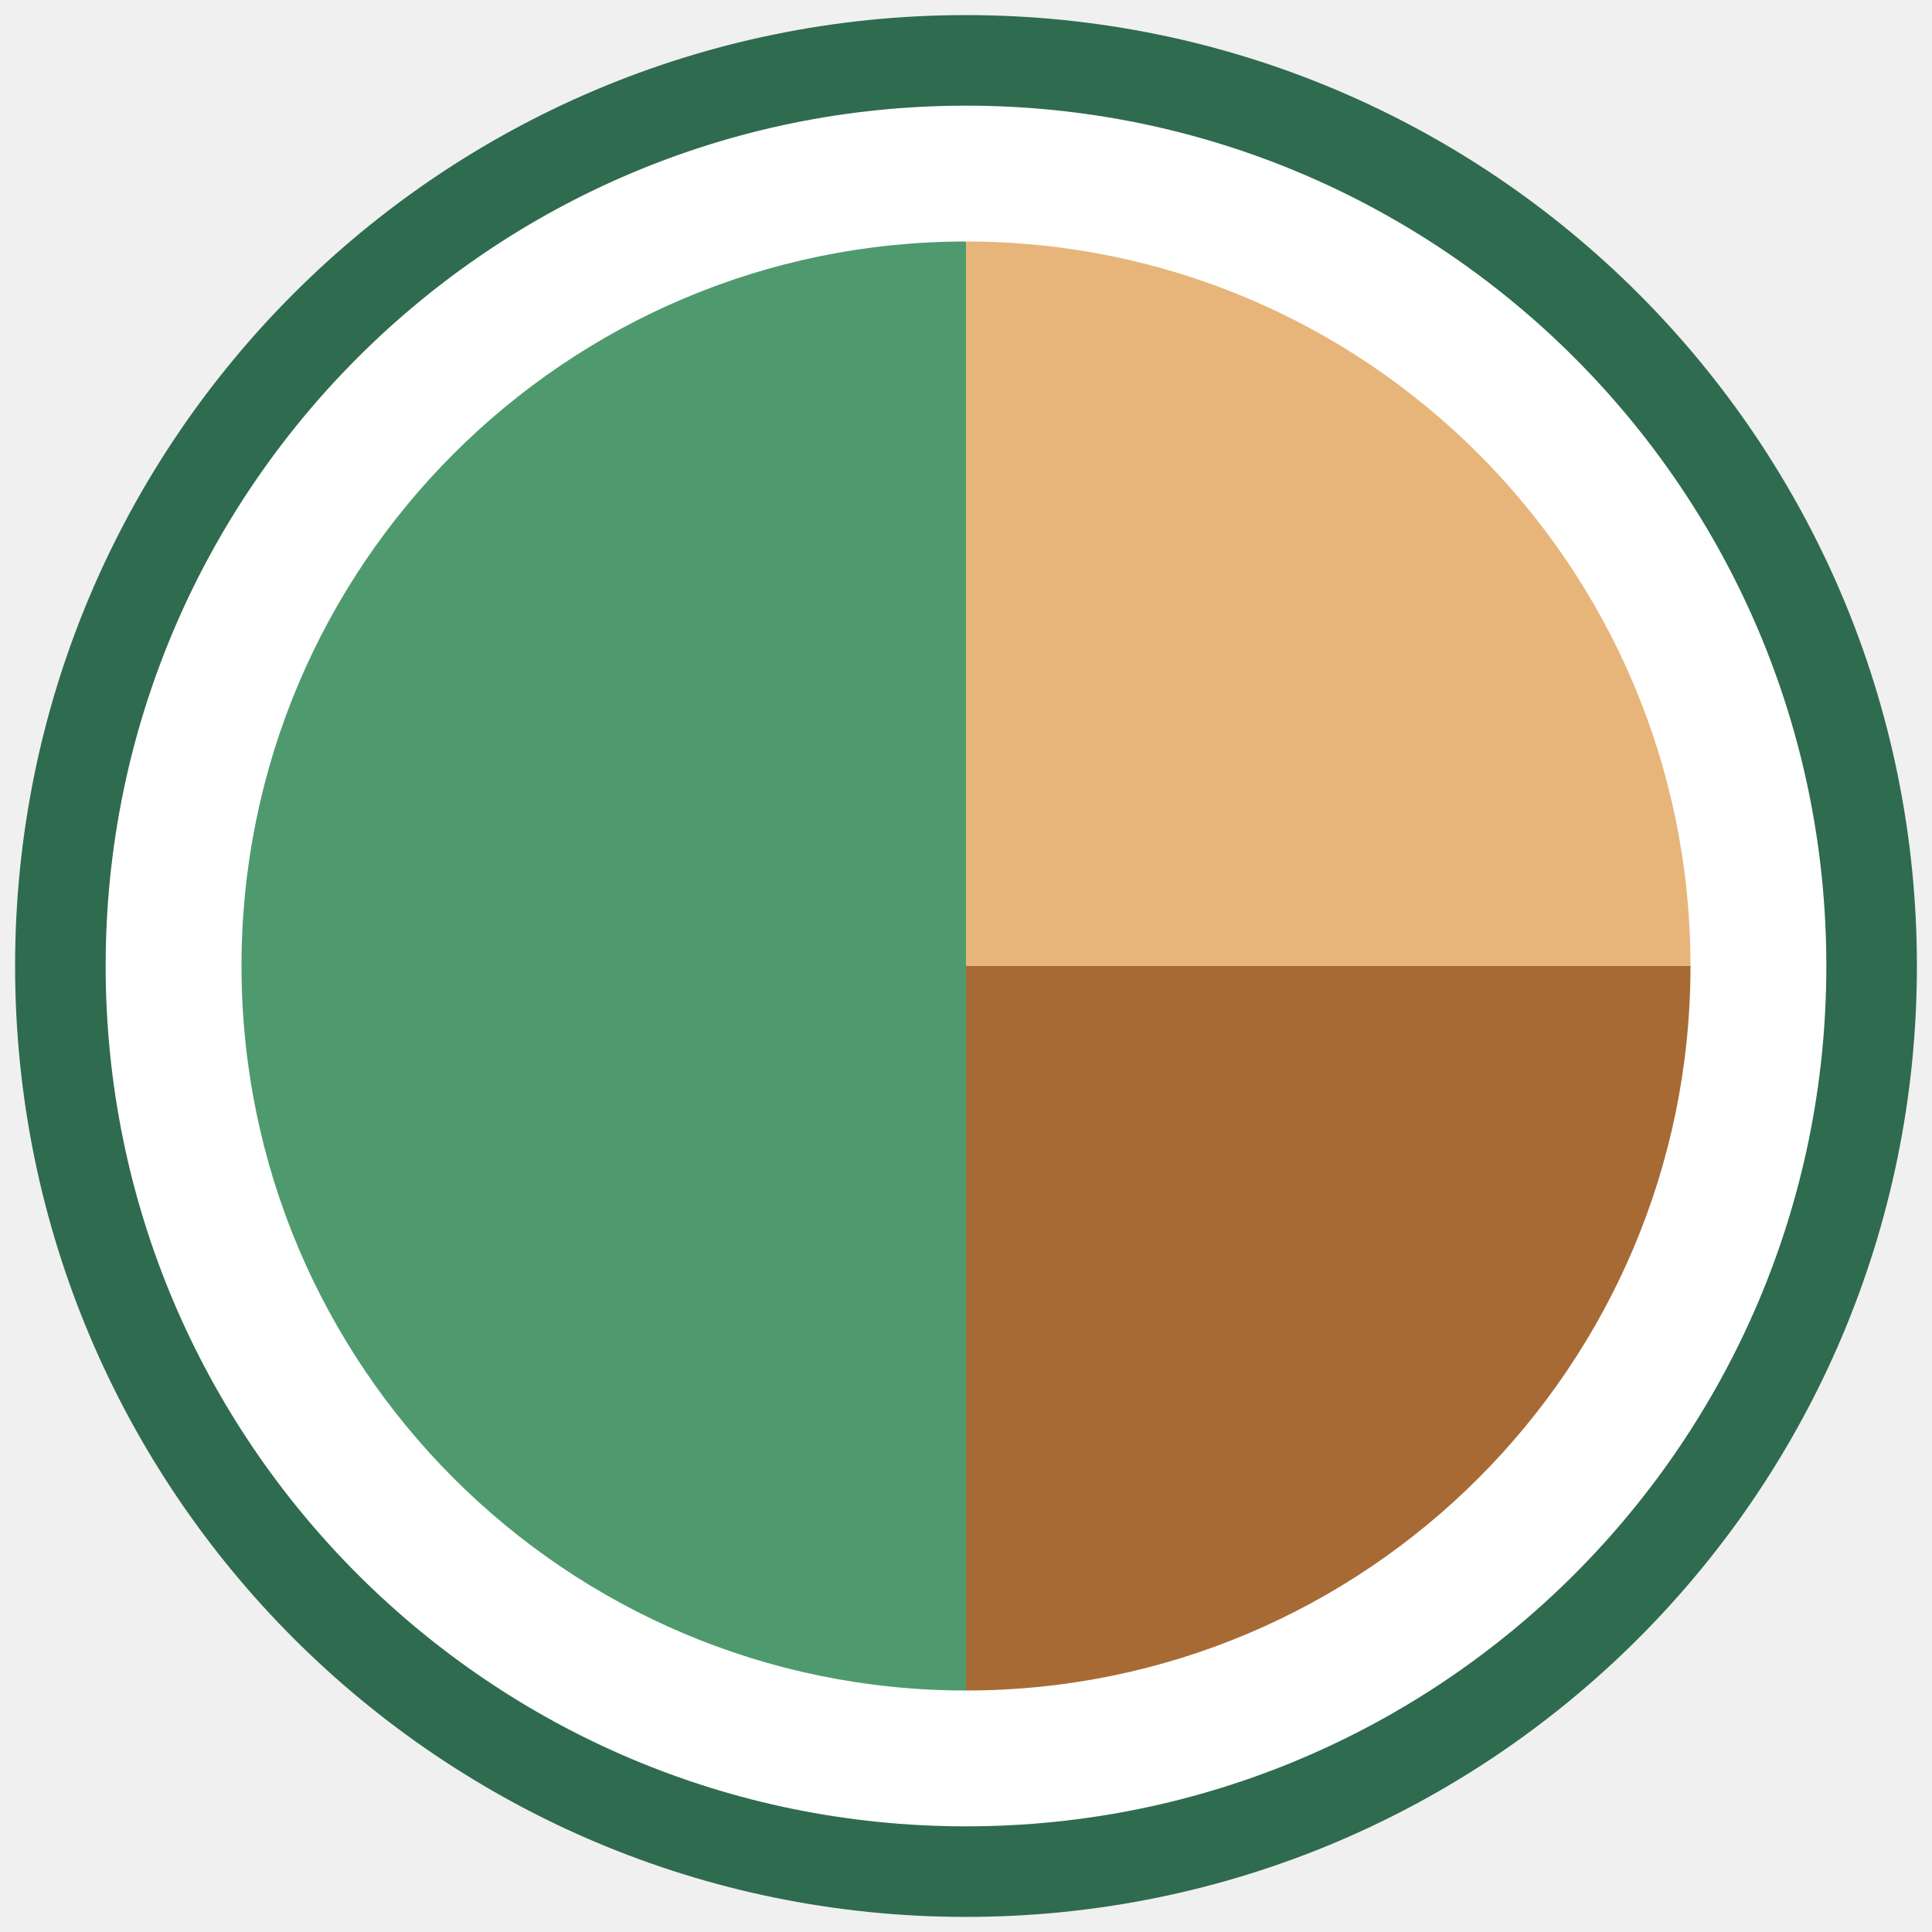
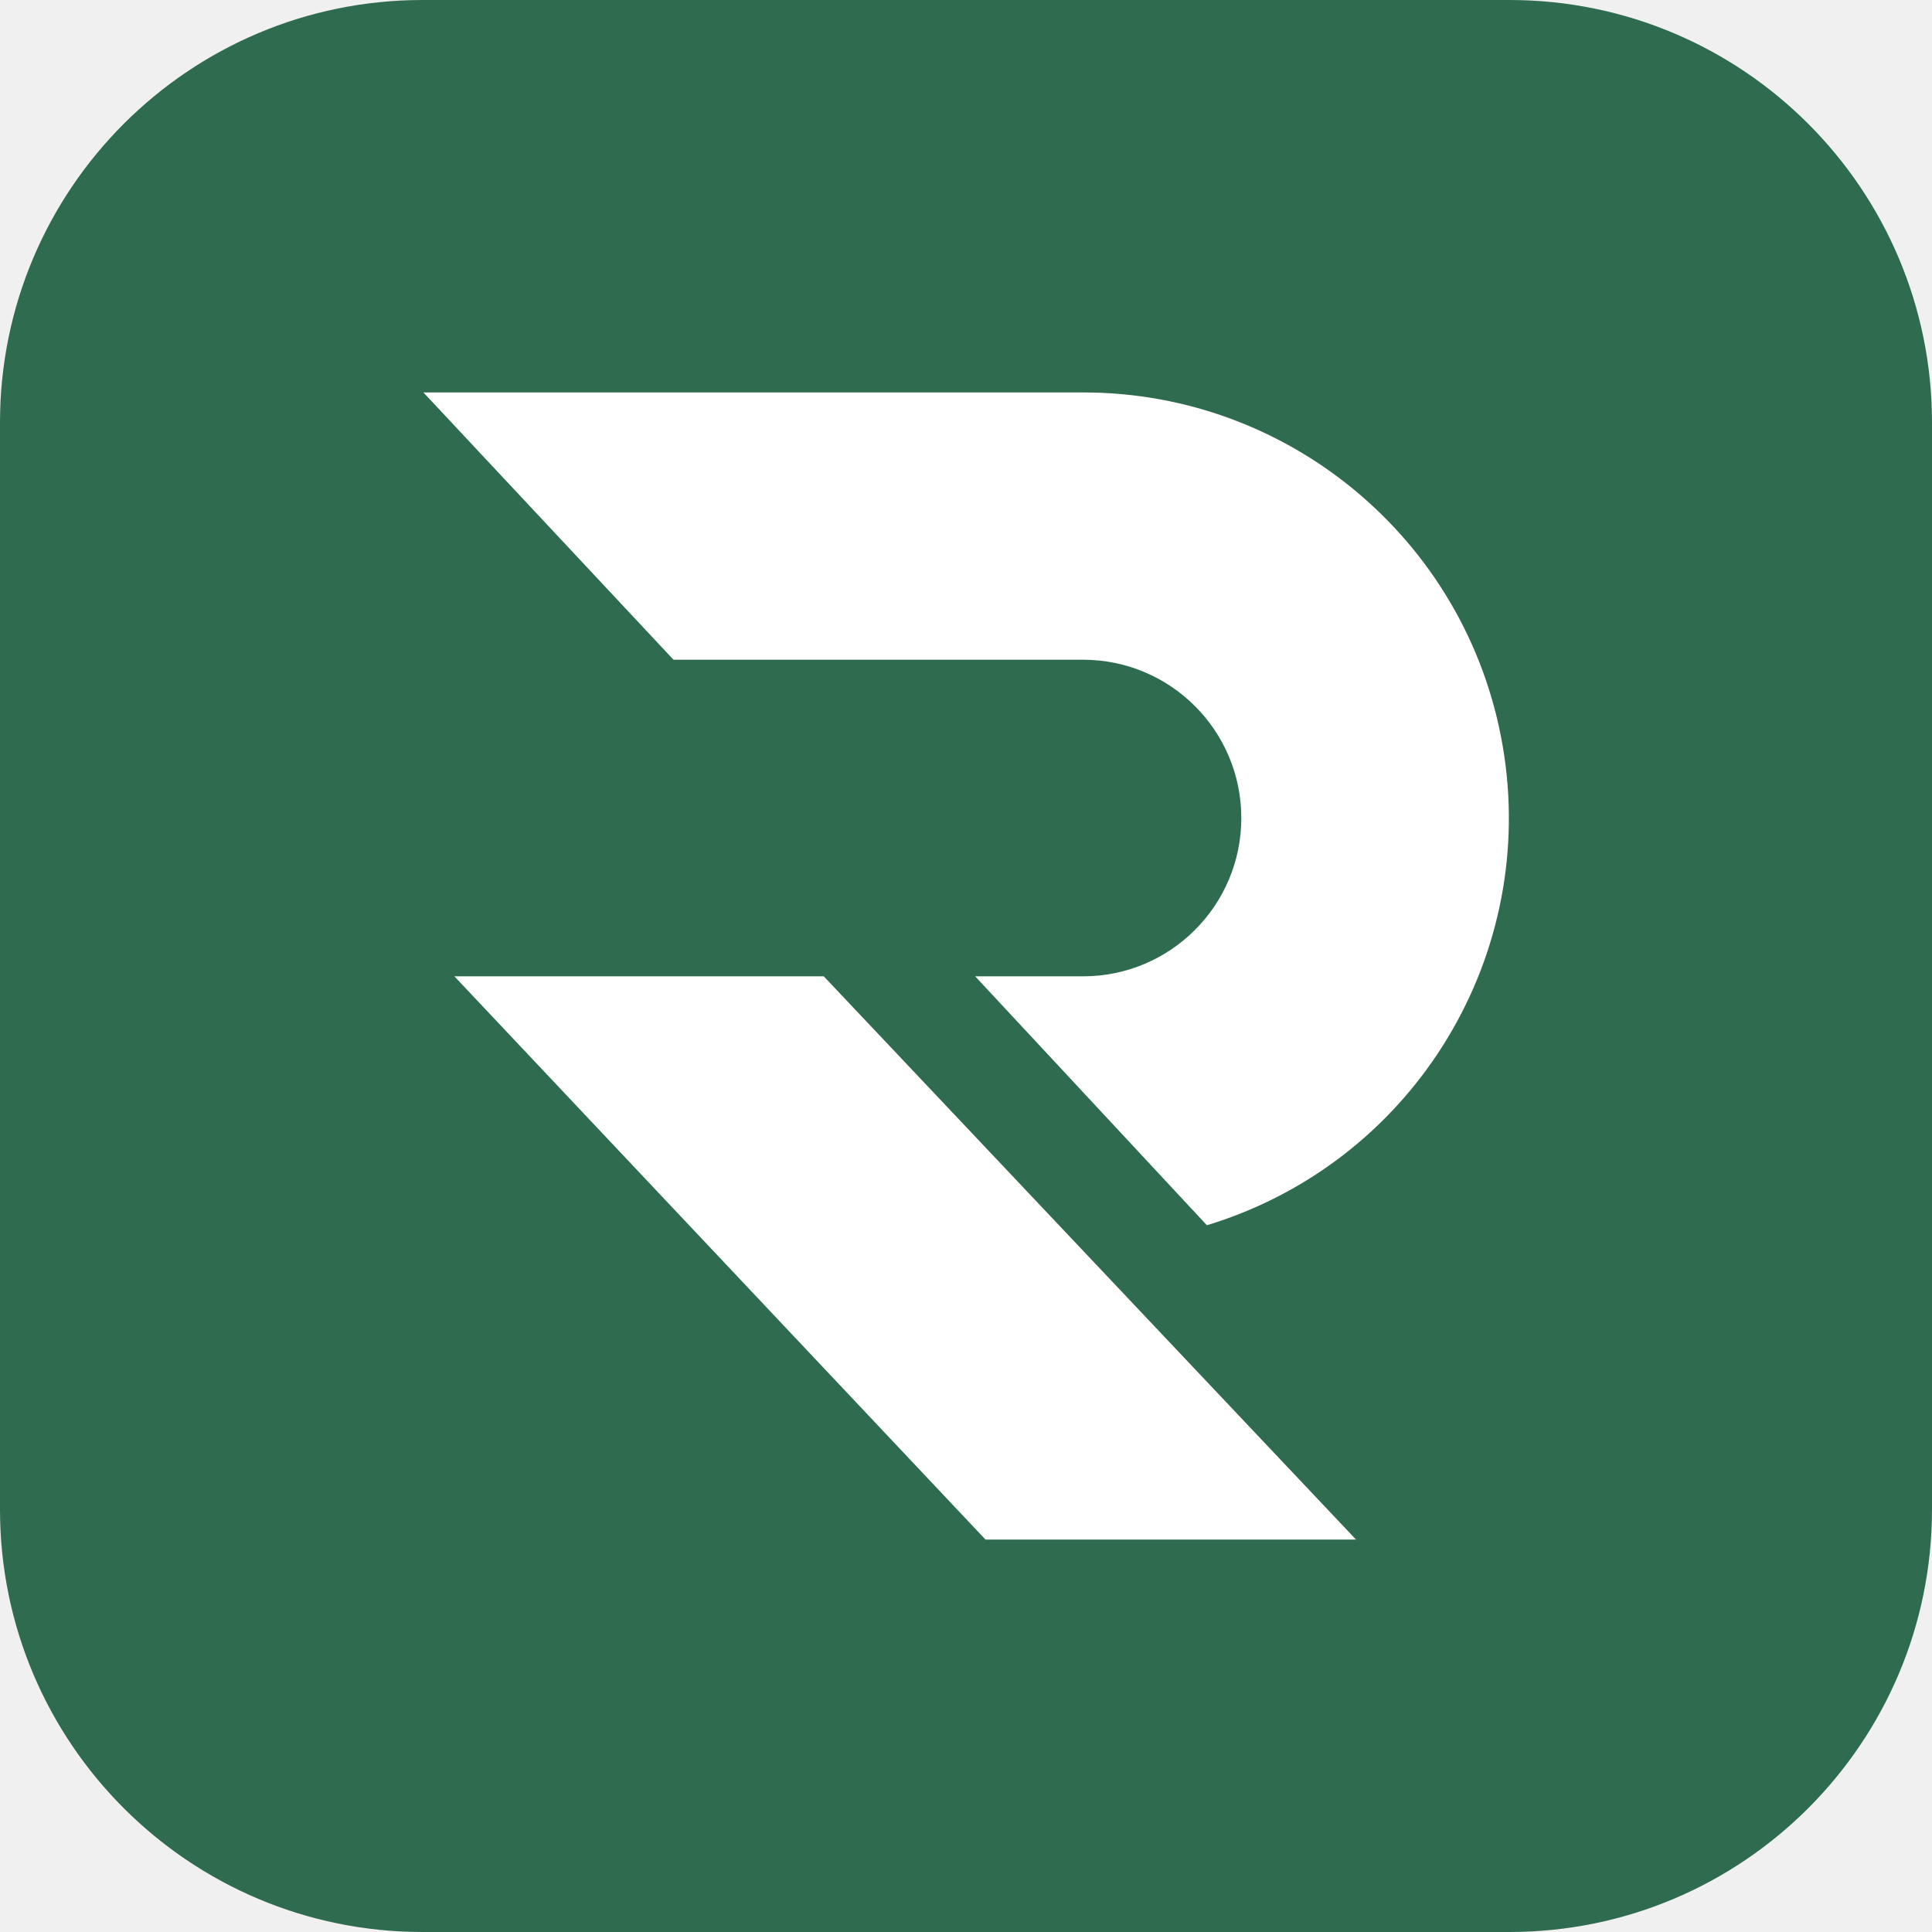
<svg xmlns="http://www.w3.org/2000/svg" viewBox="0 0 64 64">
-   <circle cx="32" cy="32" r="30" fill="#fff" stroke="#2F6B4F" stroke-width="3" />
-   <path d="M32,8 A24,24 0 0 0 32,56 Z" fill="#4E9A6E" />
-   <path d="M32,8 A24,24 0 0 1 56,32 L32,32 Z" fill="#E7B57A" />
-   <path d="M56,32 A24,24 0 0 1 32,56 L32,32 Z" fill="#A86A35" />
+   <rect width="64" height="64" rx="14" fill="#2F6B4F" />
+   <svg x="14" y="13" width="36" height="38" viewBox="29 32 946 1000" fill="#fff">
+     <path d="M29,32 L604,32 A371,371 0 0 1 712,758 L510,541 L604,541 A138,138 0 0 0 604,265 L247,265 Z" />
+     <path d="M56,541 L378,541 L842,1032 L519,1032 Z" />
+   </svg>
</svg>
